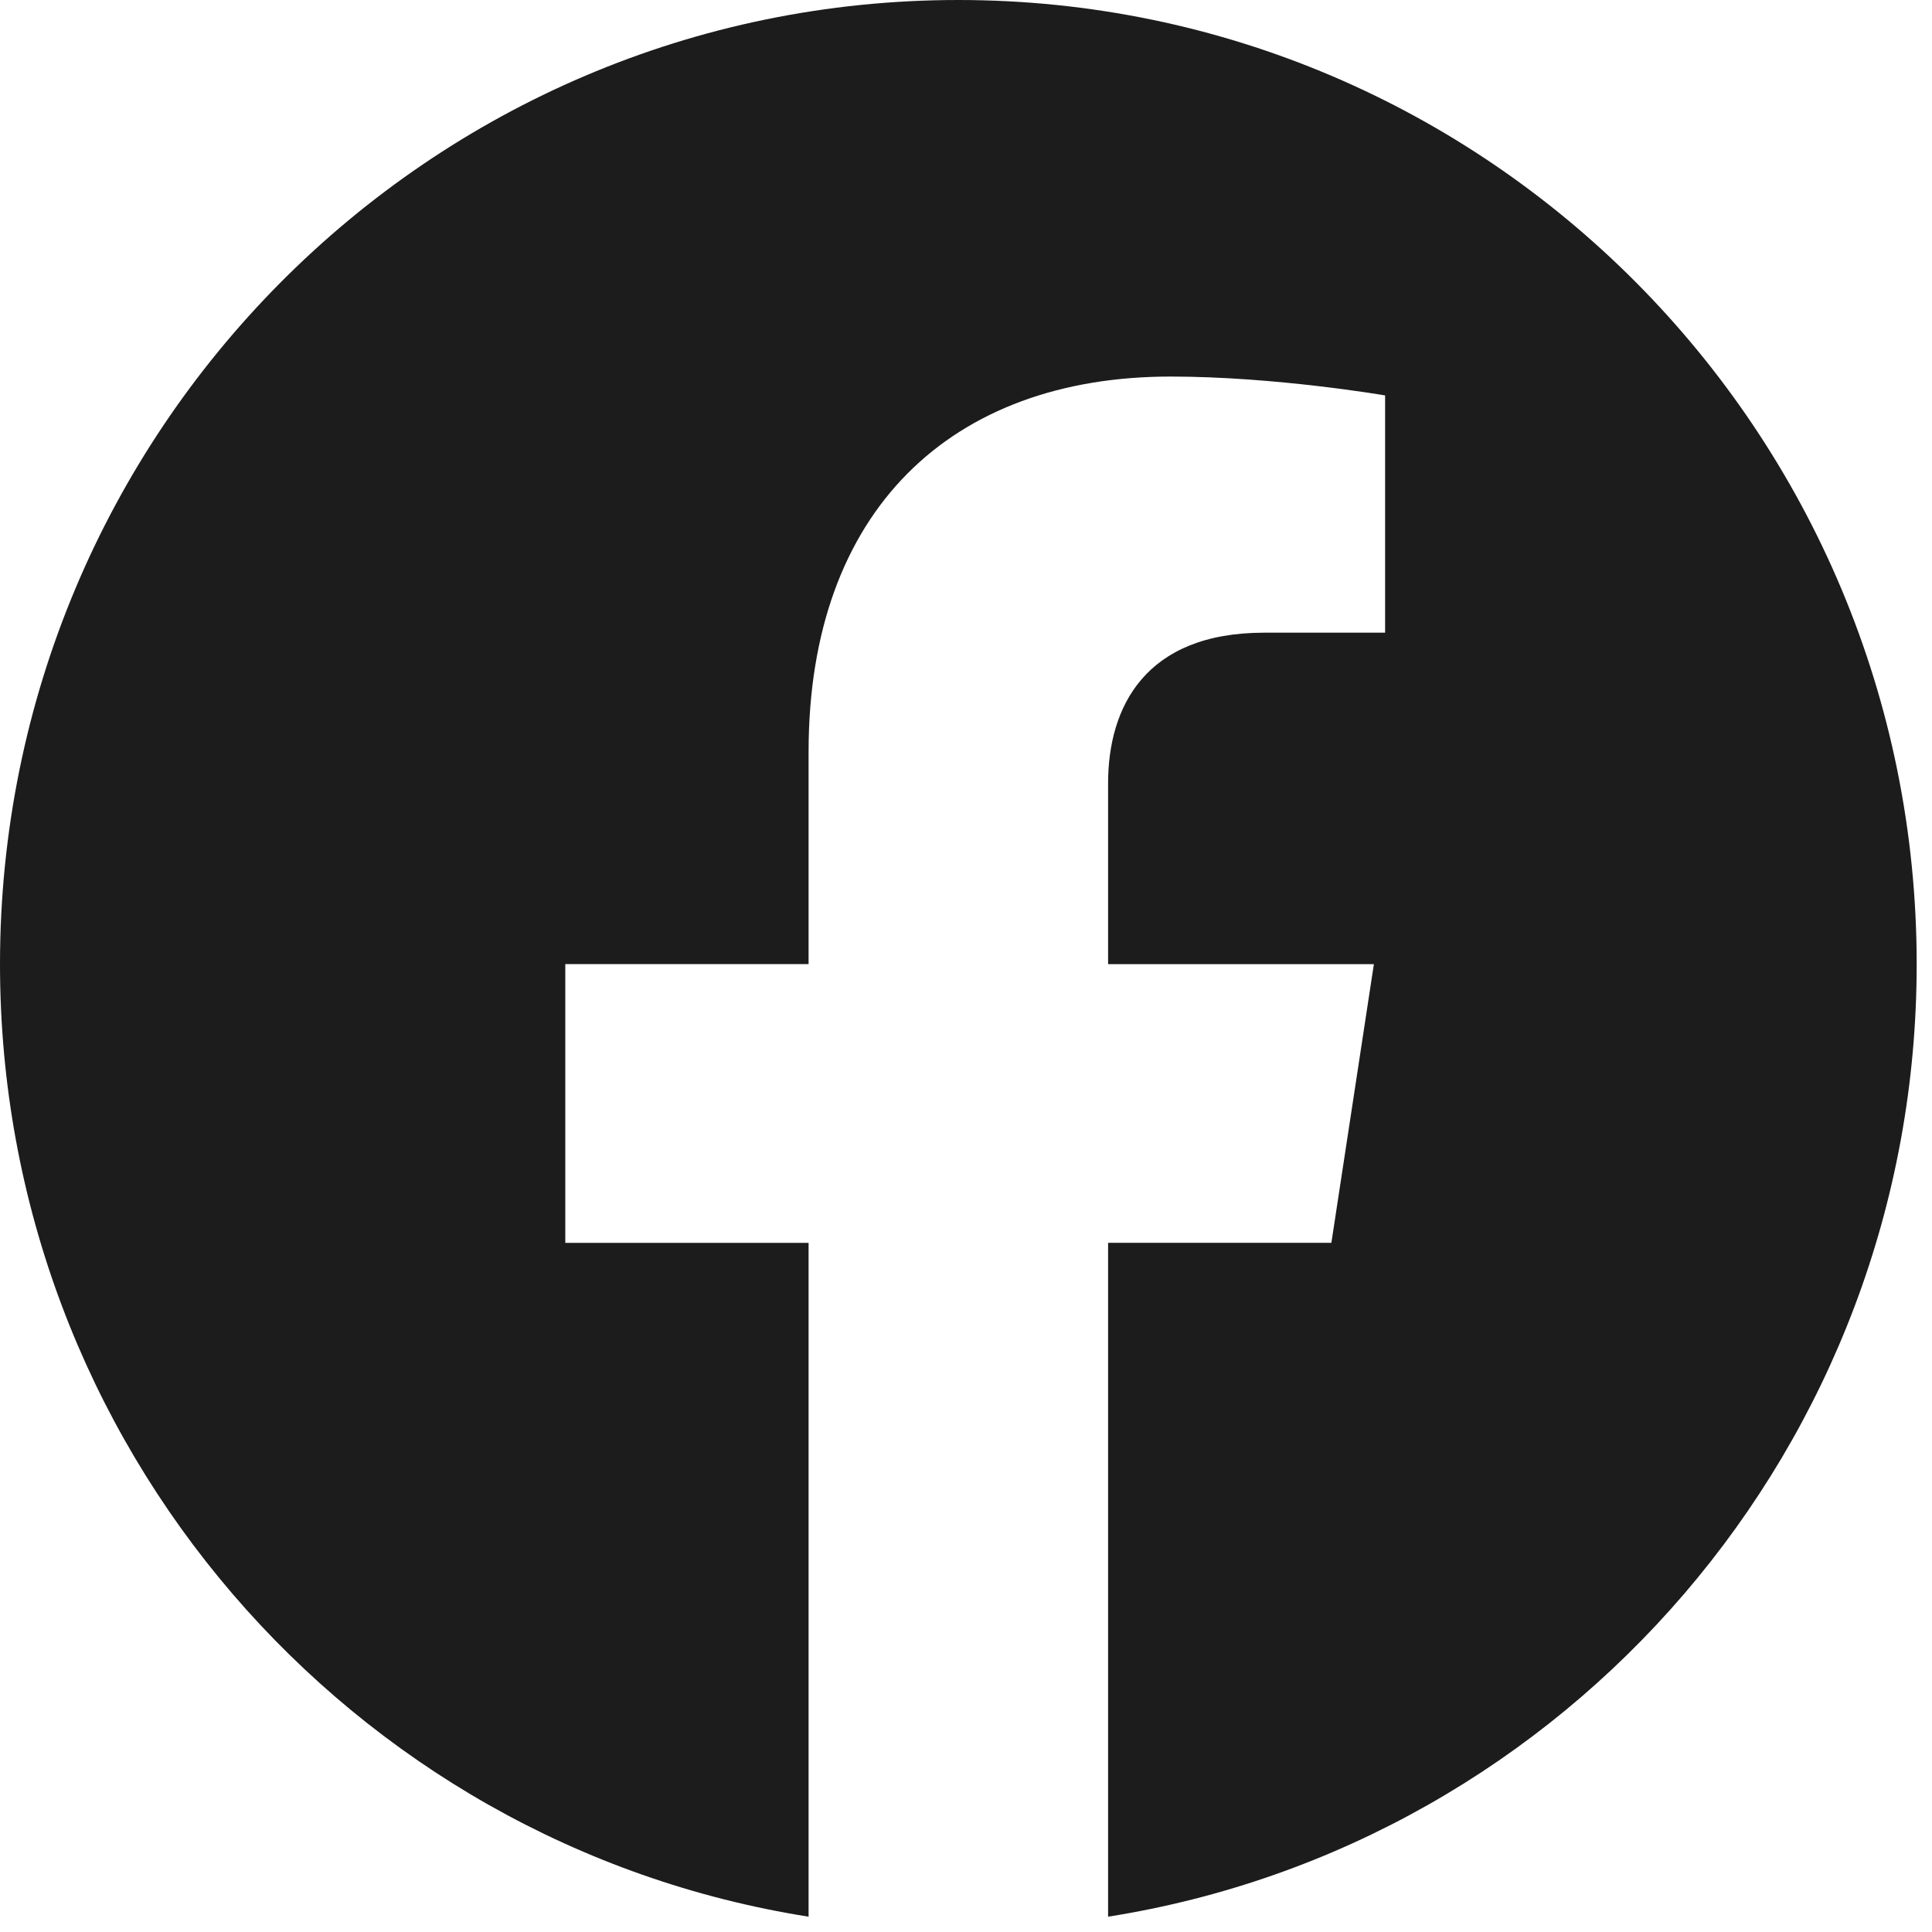
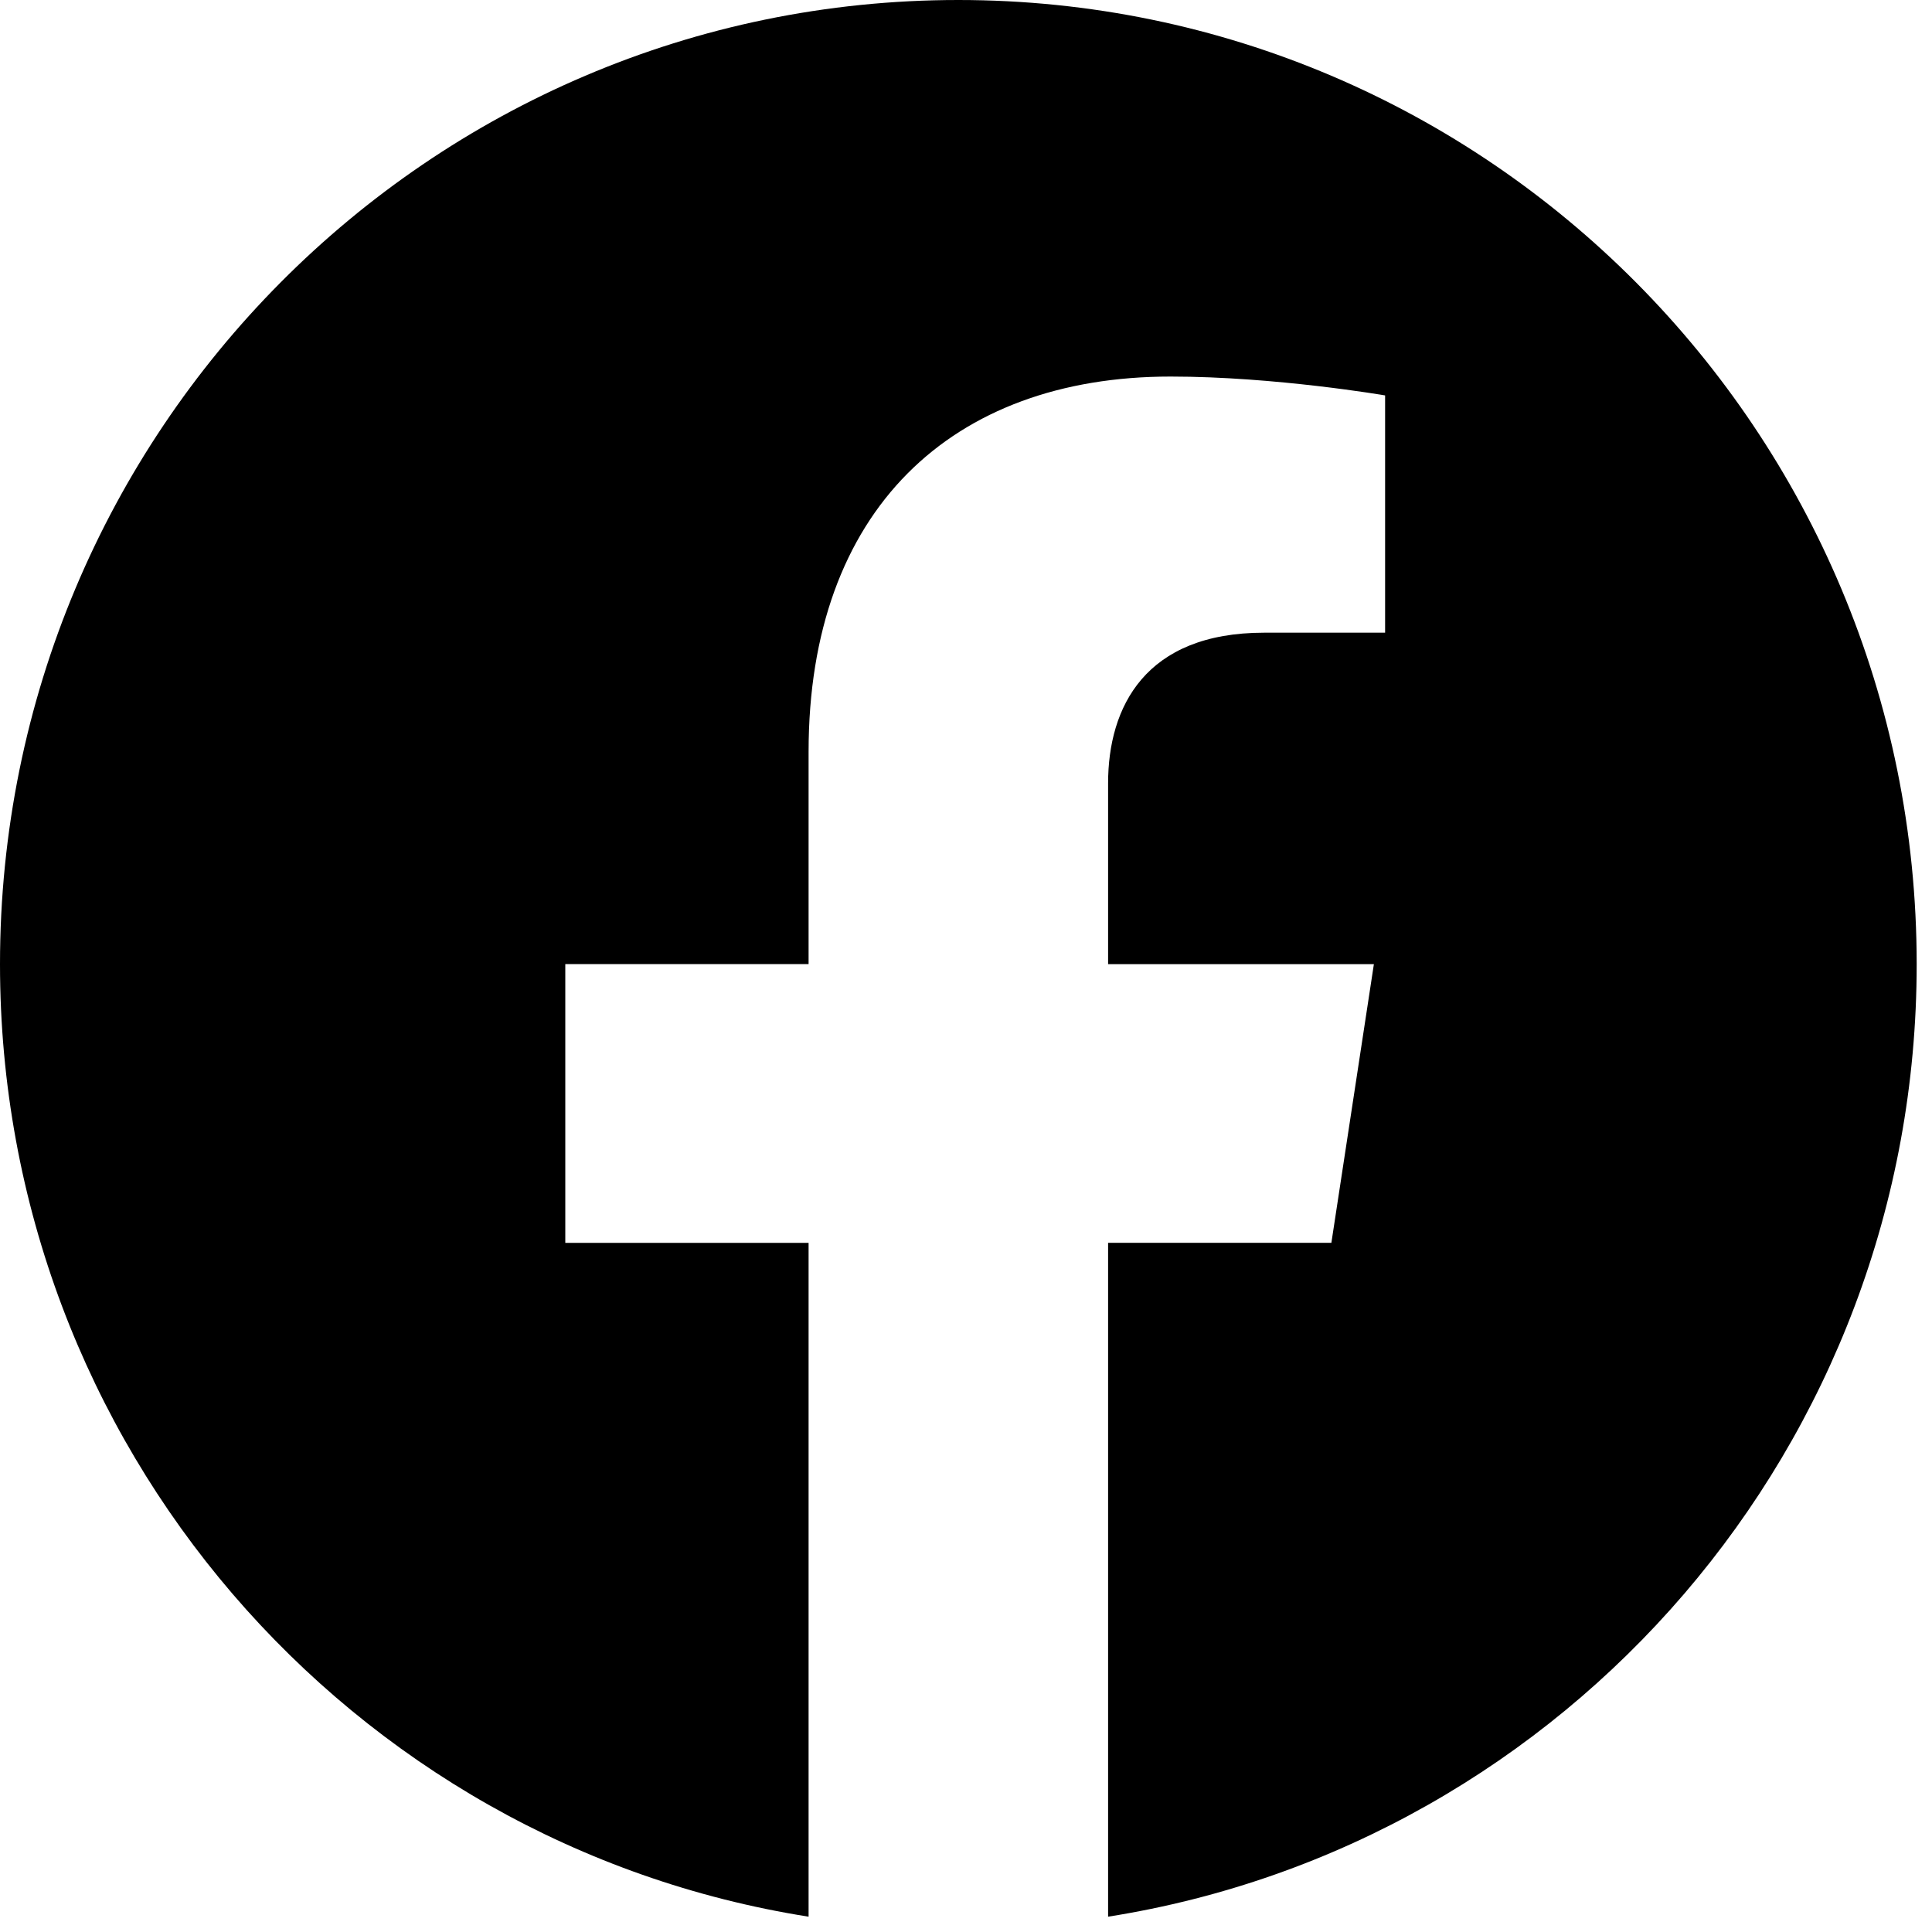
- <svg xmlns="http://www.w3.org/2000/svg" width="42" height="42" viewBox="0 0 42 42" fill="none">
-   <path d="M41.667 20.96C41.667 9.383 32.34 0 20.833 0C9.326 0 0 9.383 0 20.96C0 31.424 7.617 40.094 17.578 41.667V27.019H12.289V20.958H17.578V16.342C17.578 11.089 20.688 8.186 25.447 8.186C27.725 8.186 30.111 8.596 30.111 8.596V13.754H27.482C24.894 13.754 24.089 15.371 24.089 17.029V20.96H29.867L28.943 27.018H24.089V41.667C34.05 40.094 41.667 31.424 41.667 20.96Z" fill="#1C1C1C" />
+ <svg xmlns="http://www.w3.org/2000/svg" width="42" height="42" viewBox="0 0 42 42" fill="hwhite">
+   <path d="M41.667 20.96C41.667 9.383 32.34 0 20.833 0C9.326 0 0 9.383 0 20.96C0 31.424 7.617 40.094 17.578 41.667V27.019H12.289V20.958H17.578V16.342C17.578 11.089 20.688 8.186 25.447 8.186C27.725 8.186 30.111 8.596 30.111 8.596V13.754H27.482C24.894 13.754 24.089 15.371 24.089 17.029V20.96H29.867L28.943 27.018H24.089V41.667C34.05 40.094 41.667 31.424 41.667 20.96Z" />
</svg>
